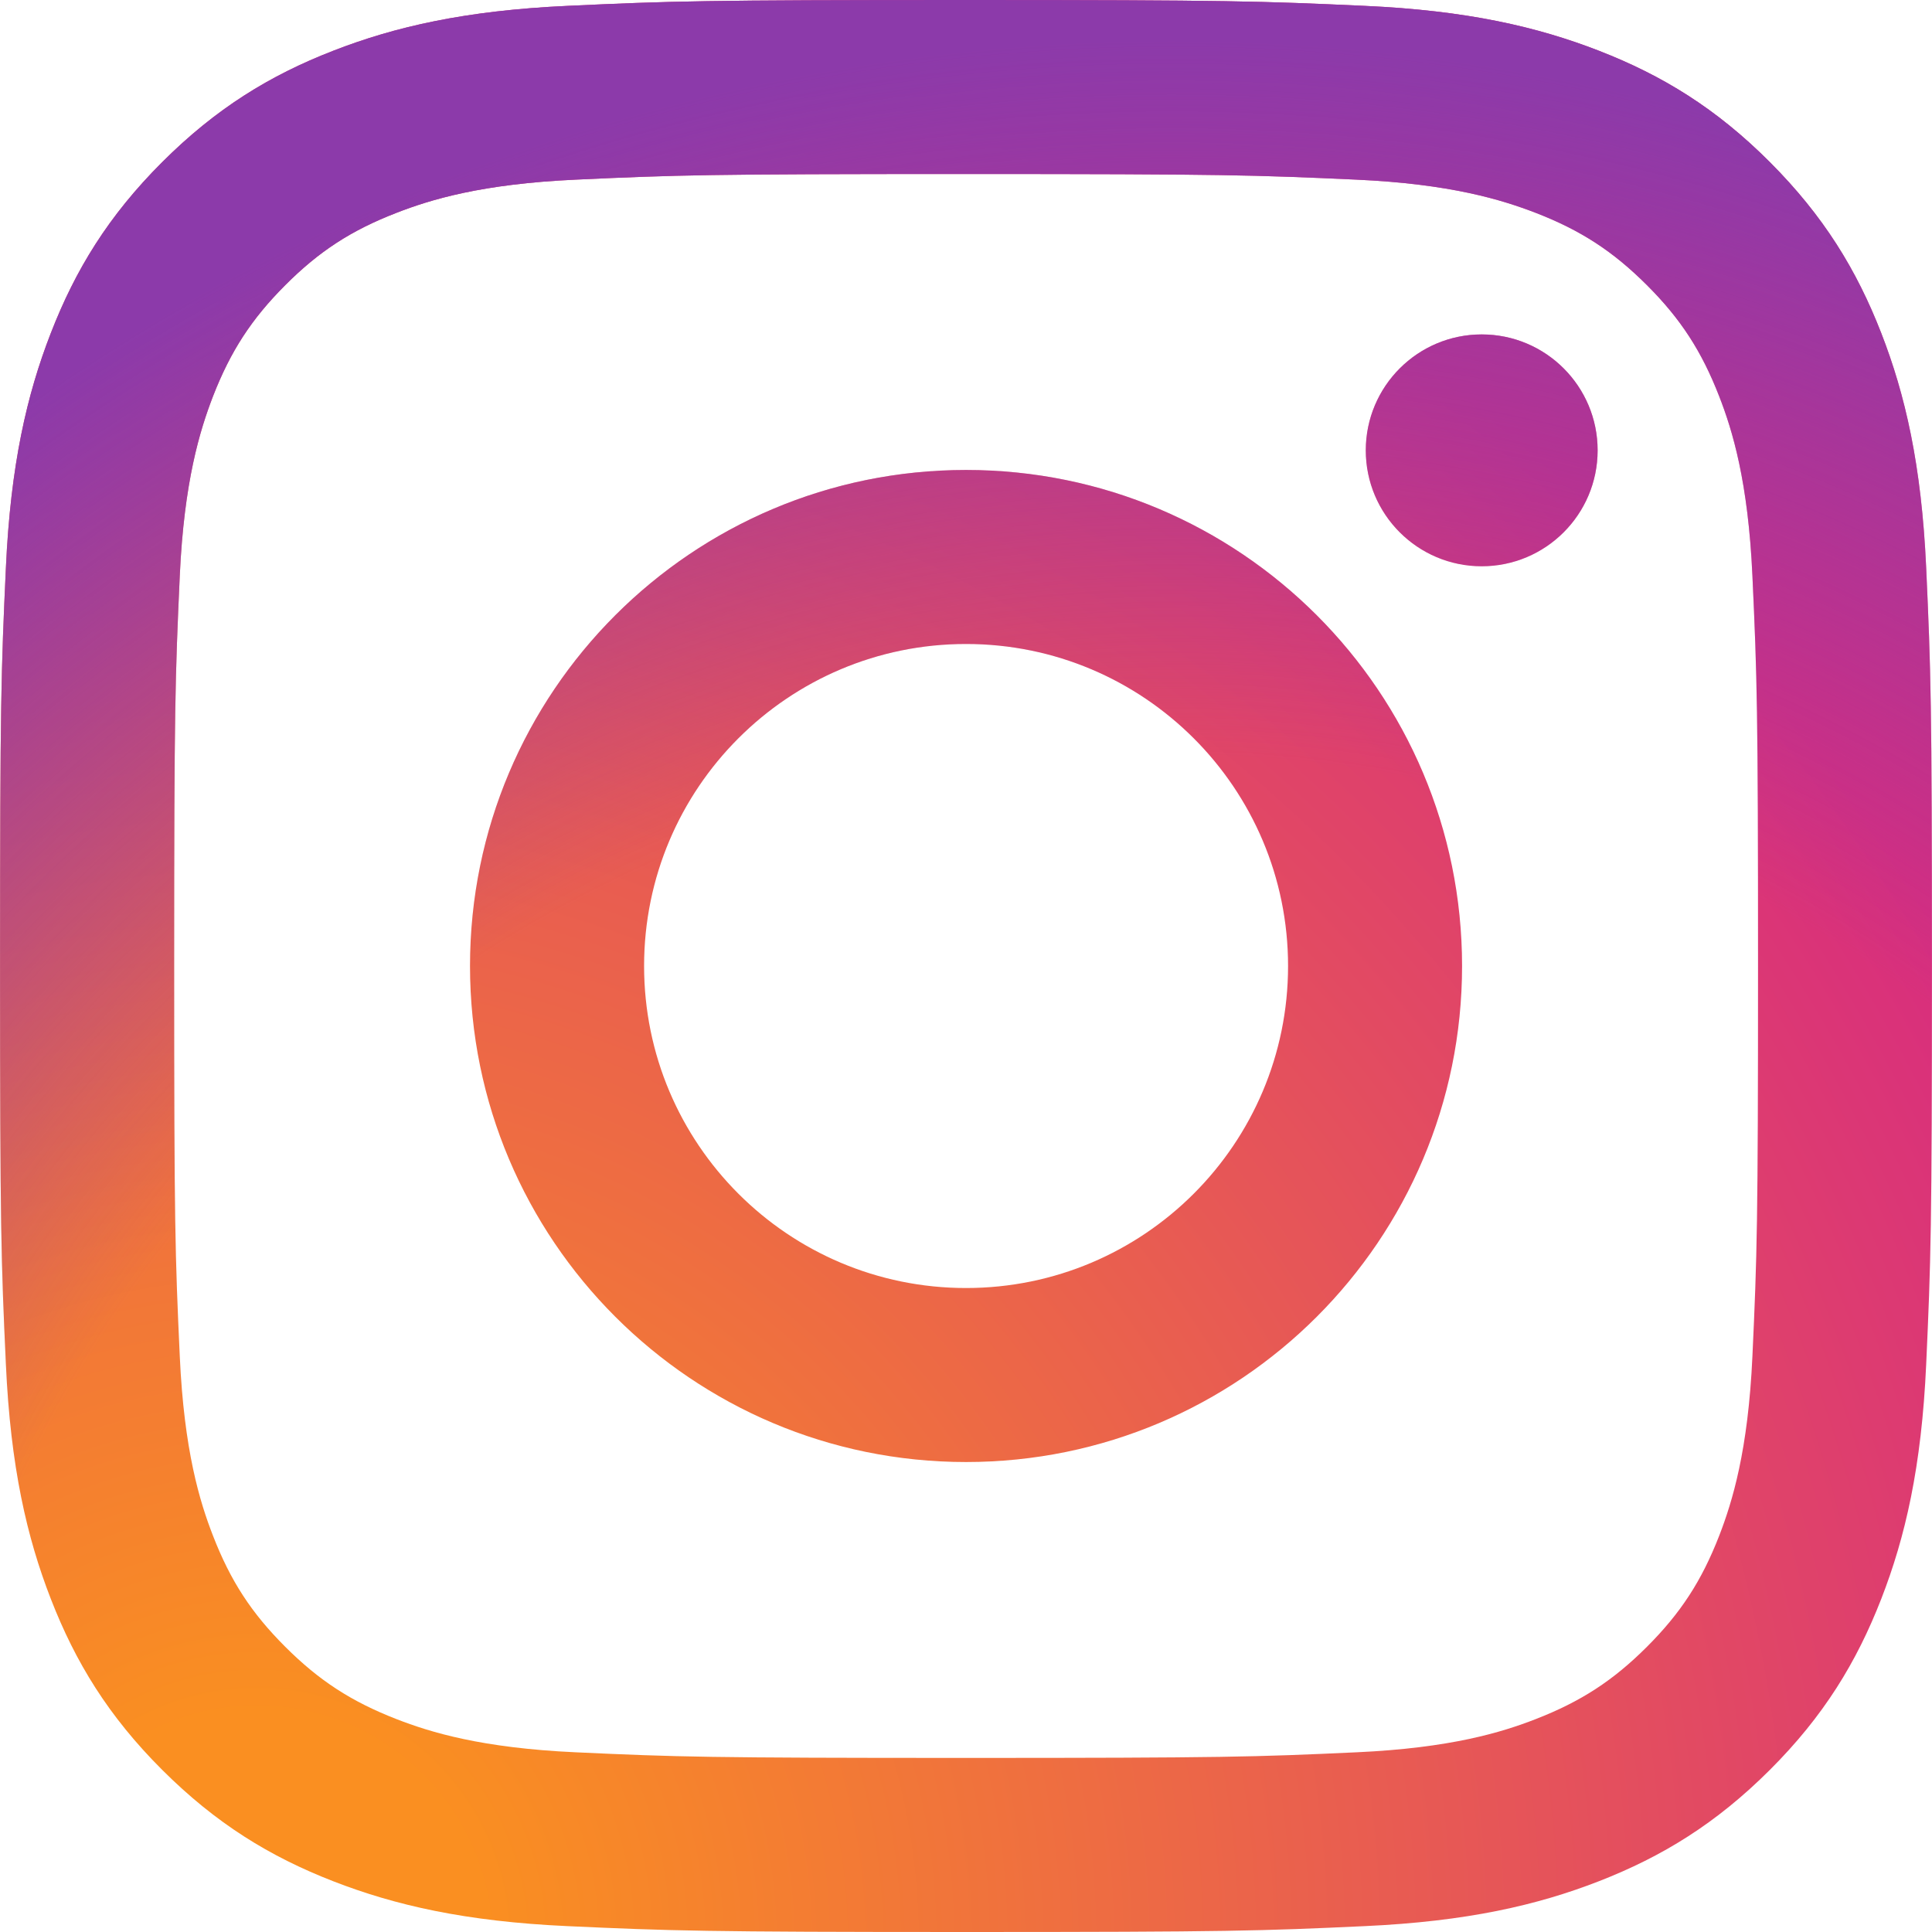
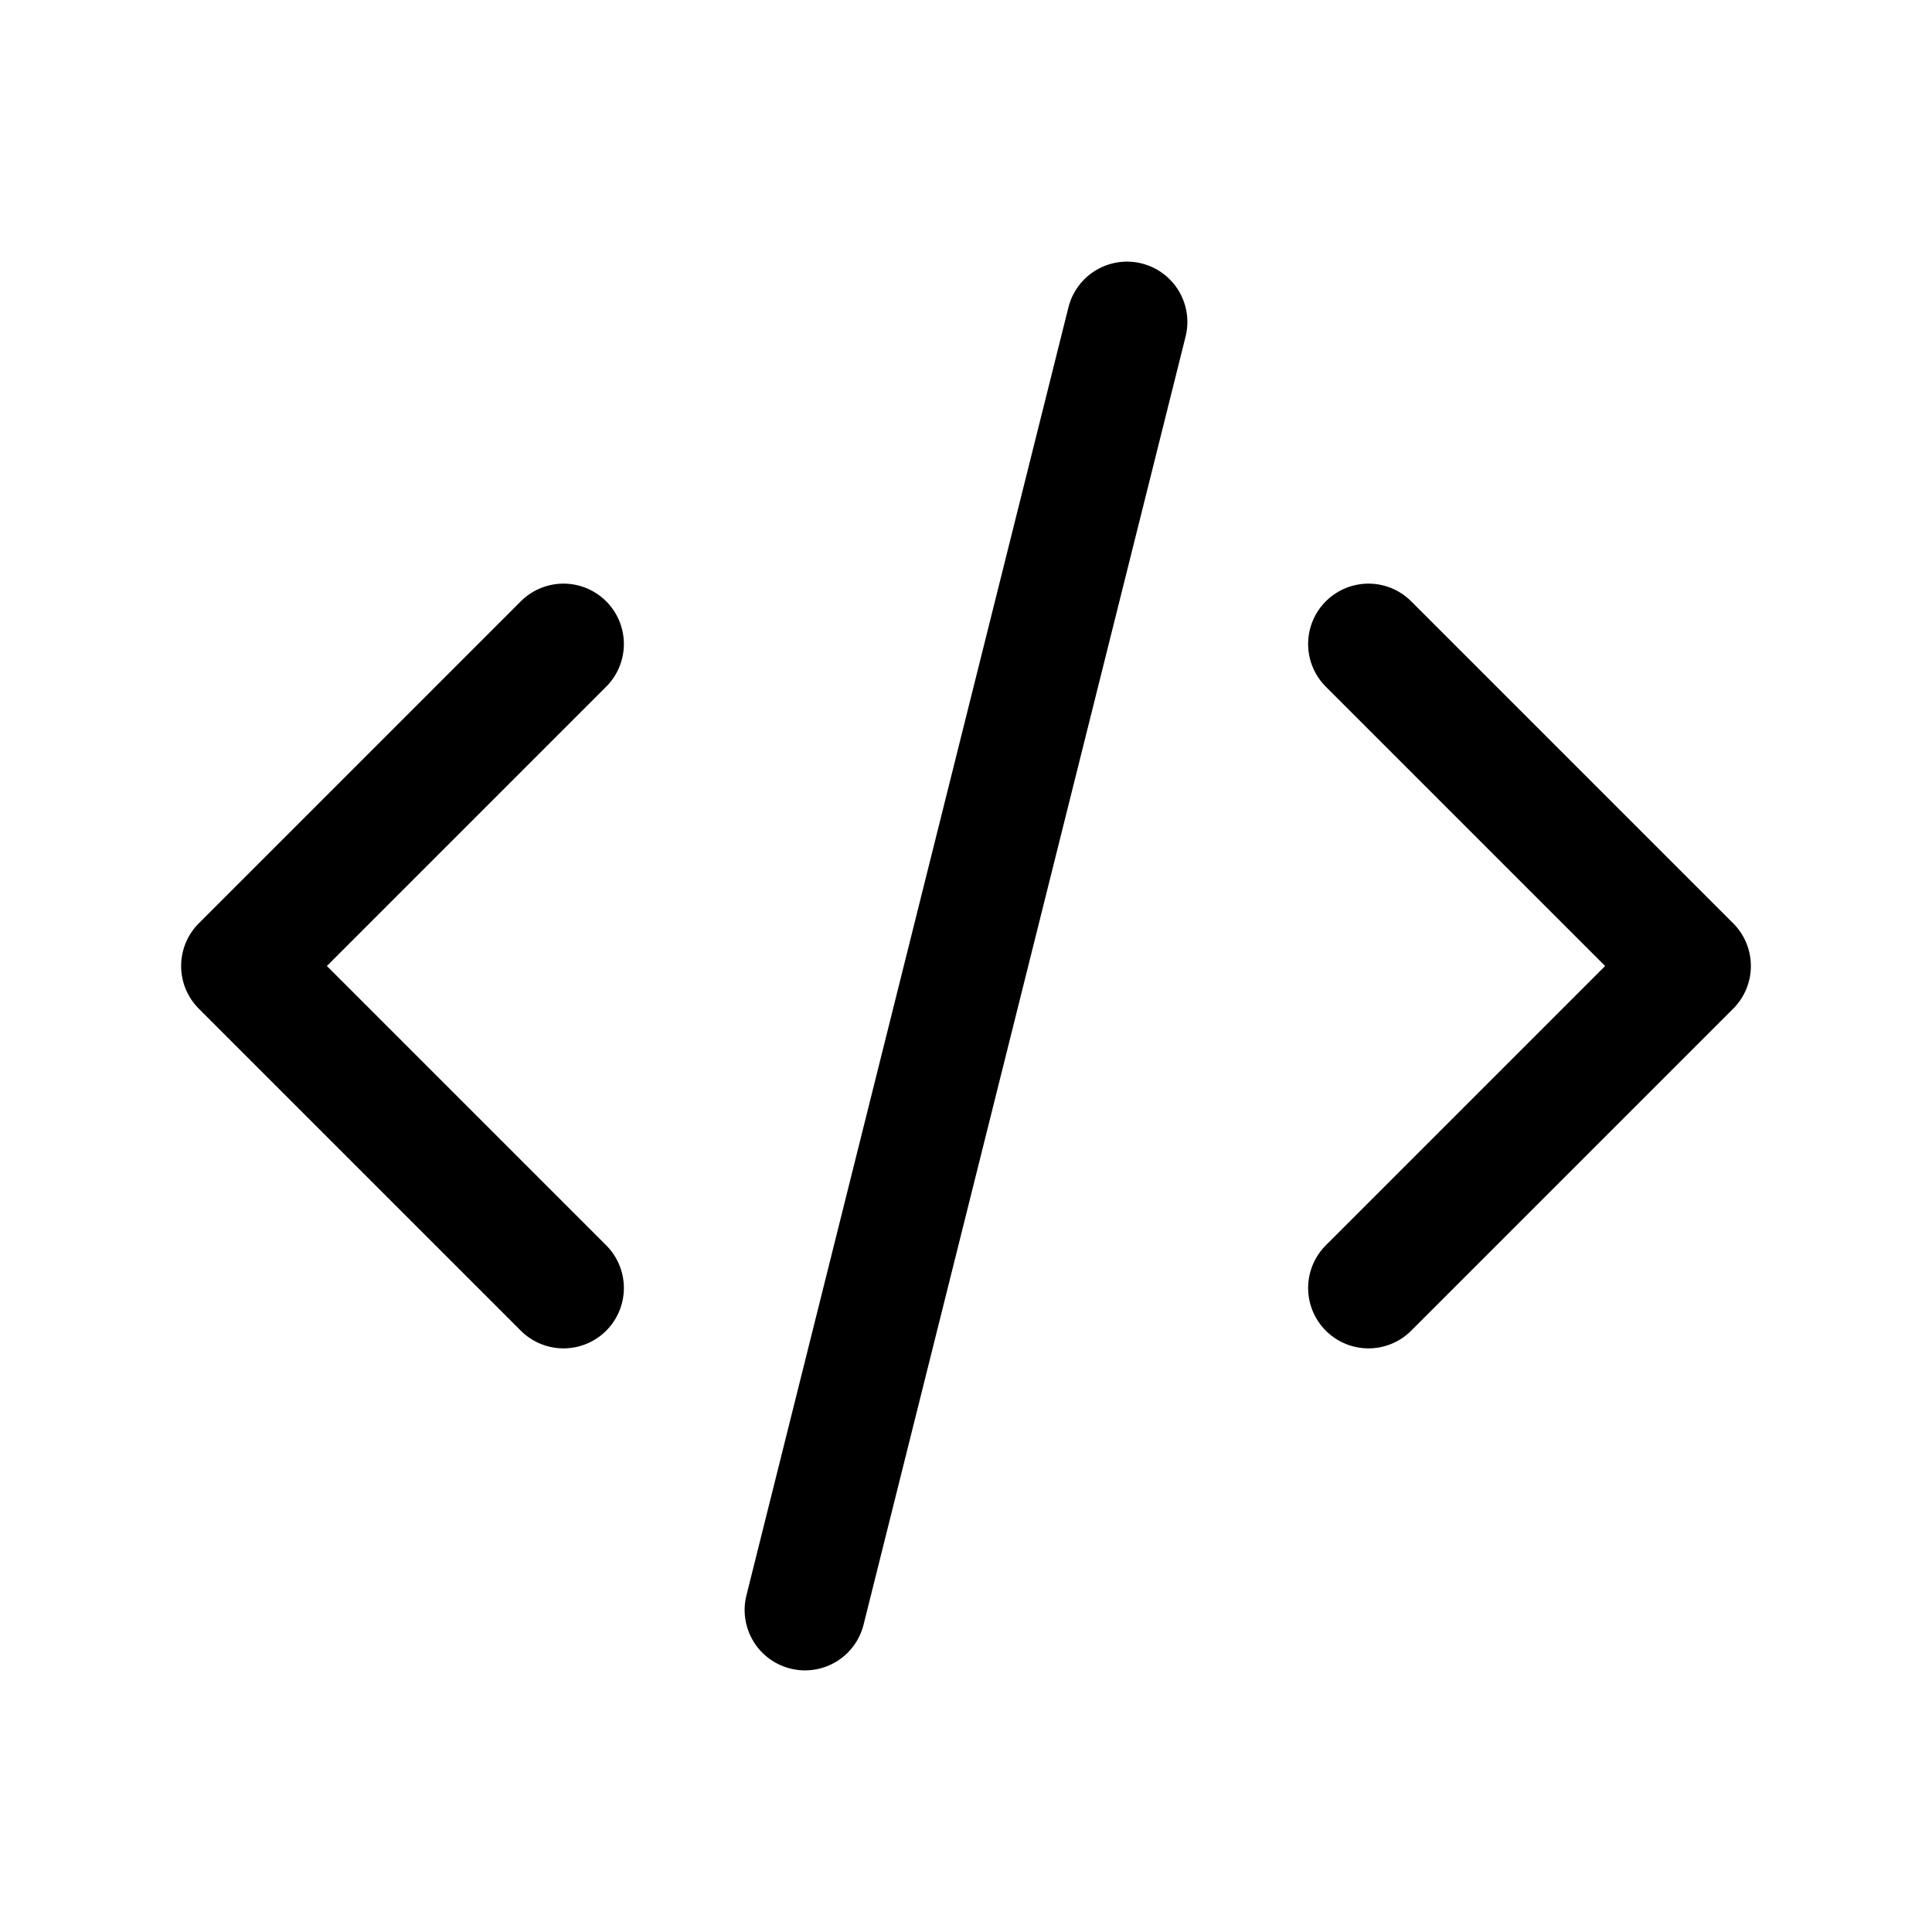
- <svg xmlns="http://www.w3.org/2000/svg" width="2500" height="2500" viewBox="0 0 2499.9 2500">
-   <defs>
-     <radialGradient id="a" cx="332.14" cy="2511.81" r="3263.54" gradientUnits="userSpaceOnUse">
-       <stop offset=".09" stop-color="#fa8f21" />
-       <stop offset=".78" stop-color="#d82d7e" />
-     </radialGradient>
-     <radialGradient id="b" cx="1516.14" cy="2623.81" r="2572.12" gradientUnits="userSpaceOnUse">
-       <stop offset=".64" stop-color="#8c3aaa" stop-opacity="0" />
-       <stop offset="1" stop-color="#8c3aaa" />
-     </radialGradient>
-   </defs>
-   <path d="M833.4 1250c0-230.11 186.49-416.7 416.6-416.7s416.7 186.59 416.7 416.7-186.59 416.7-416.7 416.7-416.6-186.59-416.6-416.7m-225.26 0c0 354.5 287.36 641.86 641.86 641.86s641.86-287.36 641.86-641.86S1604.5 608.14 1250 608.14 608.14 895.5 608.14 1250m1159.13-667.31a150 150 0 1 0 150.06-149.94h-.06a150.07 150.07 0 0 0-150 149.94M745 2267.47c-121.87-5.55-188.11-25.85-232.13-43-58.36-22.72-100-49.78-143.78-93.5s-70.88-85.32-93.5-143.68c-17.16-44-37.46-110.26-43-232.13-6.06-131.76-7.27-171.34-7.27-505.15s1.31-373.28 7.27-505.15c5.55-121.87 26-188 43-232.13 22.72-58.36 49.78-100 93.5-143.78s85.32-70.88 143.78-93.5c44-17.16 110.26-37.46 232.13-43 131.76-6.06 171.34-7.27 505-7.27s373.28 1.31 505.15 7.27c121.87 5.55 188 26 232.13 43 58.36 22.62 100 49.78 143.78 93.5s70.78 85.42 93.5 143.78c17.16 44 37.46 110.26 43 232.13 6.06 131.87 7.27 171.34 7.27 505.15s-1.21 373.28-7.27 505.15c-5.55 121.87-25.95 188.11-43 232.13-22.72 58.36-49.78 100-93.5 143.68s-85.42 70.78-143.78 93.5c-44 17.16-110.26 37.46-232.13 43-131.76 6.06-171.34 7.27-505.15 7.27s-373.28-1.21-505-7.27M734.65 7.57c-133.07 6.06-224 27.16-303.41 58.06C349 97.54 279.38 140.35 209.81 209.81S97.54 349 65.63 431.24c-30.9 79.46-52 170.34-58.06 303.41C1.41 867.93 0 910.54 0 1250s1.41 382.07 7.57 515.35c6.06 133.08 27.16 223.95 58.06 303.41 31.91 82.19 74.62 152 144.18 221.43S349 2402.37 431.24 2434.37c79.56 30.9 170.34 52 303.41 58.06C868 2498.49 910.54 2500 1250 2500s382.07-1.41 515.35-7.57c133.08-6.06 223.95-27.16 303.41-58.06 82.19-32 151.86-74.72 221.43-144.18s112.18-139.24 144.18-221.43c30.9-79.46 52.1-170.34 58.06-303.41 6.06-133.38 7.47-175.89 7.47-515.35s-1.41-382.07-7.47-515.35c-6.06-133.08-27.16-224-58.06-303.41-32-82.19-74.72-151.86-144.18-221.43S2150.95 97.54 2068.86 65.63c-79.56-30.9-170.44-52.1-303.41-58.06C1632.17 1.51 1589.56 0 1250.1 0S868 1.41 734.65 7.57" fill="url(#a)" />
-   <path d="M833.4 1250c0-230.11 186.49-416.7 416.6-416.7s416.7 186.59 416.7 416.7-186.59 416.7-416.7 416.7-416.6-186.59-416.6-416.7m-225.26 0c0 354.5 287.36 641.86 641.86 641.86s641.86-287.36 641.86-641.86S1604.5 608.14 1250 608.14 608.14 895.5 608.14 1250m1159.13-667.31a150 150 0 1 0 150.06-149.94h-.06a150.07 150.07 0 0 0-150 149.94M745 2267.47c-121.87-5.55-188.11-25.85-232.13-43-58.36-22.72-100-49.78-143.78-93.5s-70.88-85.32-93.5-143.68c-17.16-44-37.46-110.26-43-232.13-6.06-131.76-7.27-171.34-7.27-505.15s1.31-373.28 7.27-505.15c5.55-121.87 26-188 43-232.13 22.72-58.36 49.78-100 93.5-143.78s85.32-70.88 143.78-93.5c44-17.16 110.26-37.46 232.13-43 131.76-6.06 171.34-7.27 505-7.27s373.28 1.31 505.15 7.27c121.87 5.55 188 26 232.13 43 58.36 22.62 100 49.78 143.78 93.5s70.78 85.42 93.5 143.78c17.16 44 37.46 110.26 43 232.13 6.06 131.87 7.27 171.34 7.27 505.15s-1.21 373.28-7.27 505.15c-5.55 121.87-25.95 188.11-43 232.13-22.72 58.36-49.78 100-93.5 143.68s-85.42 70.78-143.78 93.5c-44 17.16-110.26 37.46-232.13 43-131.76 6.06-171.34 7.27-505.15 7.27s-373.28-1.21-505-7.27M734.65 7.57c-133.07 6.06-224 27.16-303.41 58.06C349 97.54 279.38 140.35 209.81 209.81S97.54 349 65.63 431.24c-30.9 79.46-52 170.34-58.06 303.41C1.41 867.93 0 910.54 0 1250s1.41 382.07 7.57 515.35c6.06 133.08 27.16 223.95 58.06 303.41 31.91 82.19 74.62 152 144.18 221.43S349 2402.37 431.24 2434.37c79.56 30.9 170.34 52 303.41 58.06C868 2498.49 910.54 2500 1250 2500s382.07-1.41 515.35-7.57c133.08-6.06 223.95-27.16 303.41-58.06 82.19-32 151.86-74.72 221.43-144.18s112.18-139.24 144.18-221.43c30.9-79.46 52.1-170.34 58.06-303.41 6.06-133.38 7.47-175.89 7.47-515.35s-1.41-382.07-7.47-515.35c-6.06-133.08-27.16-224-58.06-303.41-32-82.19-74.72-151.86-144.18-221.43S2150.95 97.54 2068.86 65.63c-79.56-30.9-170.44-52.1-303.41-58.06C1632.17 1.51 1589.56 0 1250.1 0S868 1.41 734.65 7.57" fill="url(#b)" />
+ <svg xmlns="http://www.w3.org/2000/svg" class="icon icon-tabler icon-tabler-code" width="24" height="24" viewBox="0 0 24 24" stroke-width="1.5" stroke="currentColor" fill="none" stroke-linecap="round" stroke-linejoin="round">
+   <path stroke="none" d="M0 0h24v24H0z" fill="none" />
+   <path d="M7 8l-4 4l4 4" />
+   <path d="M17 8l4 4l-4 4" />
+   <path d="M14 4l-4 16" />
</svg>
